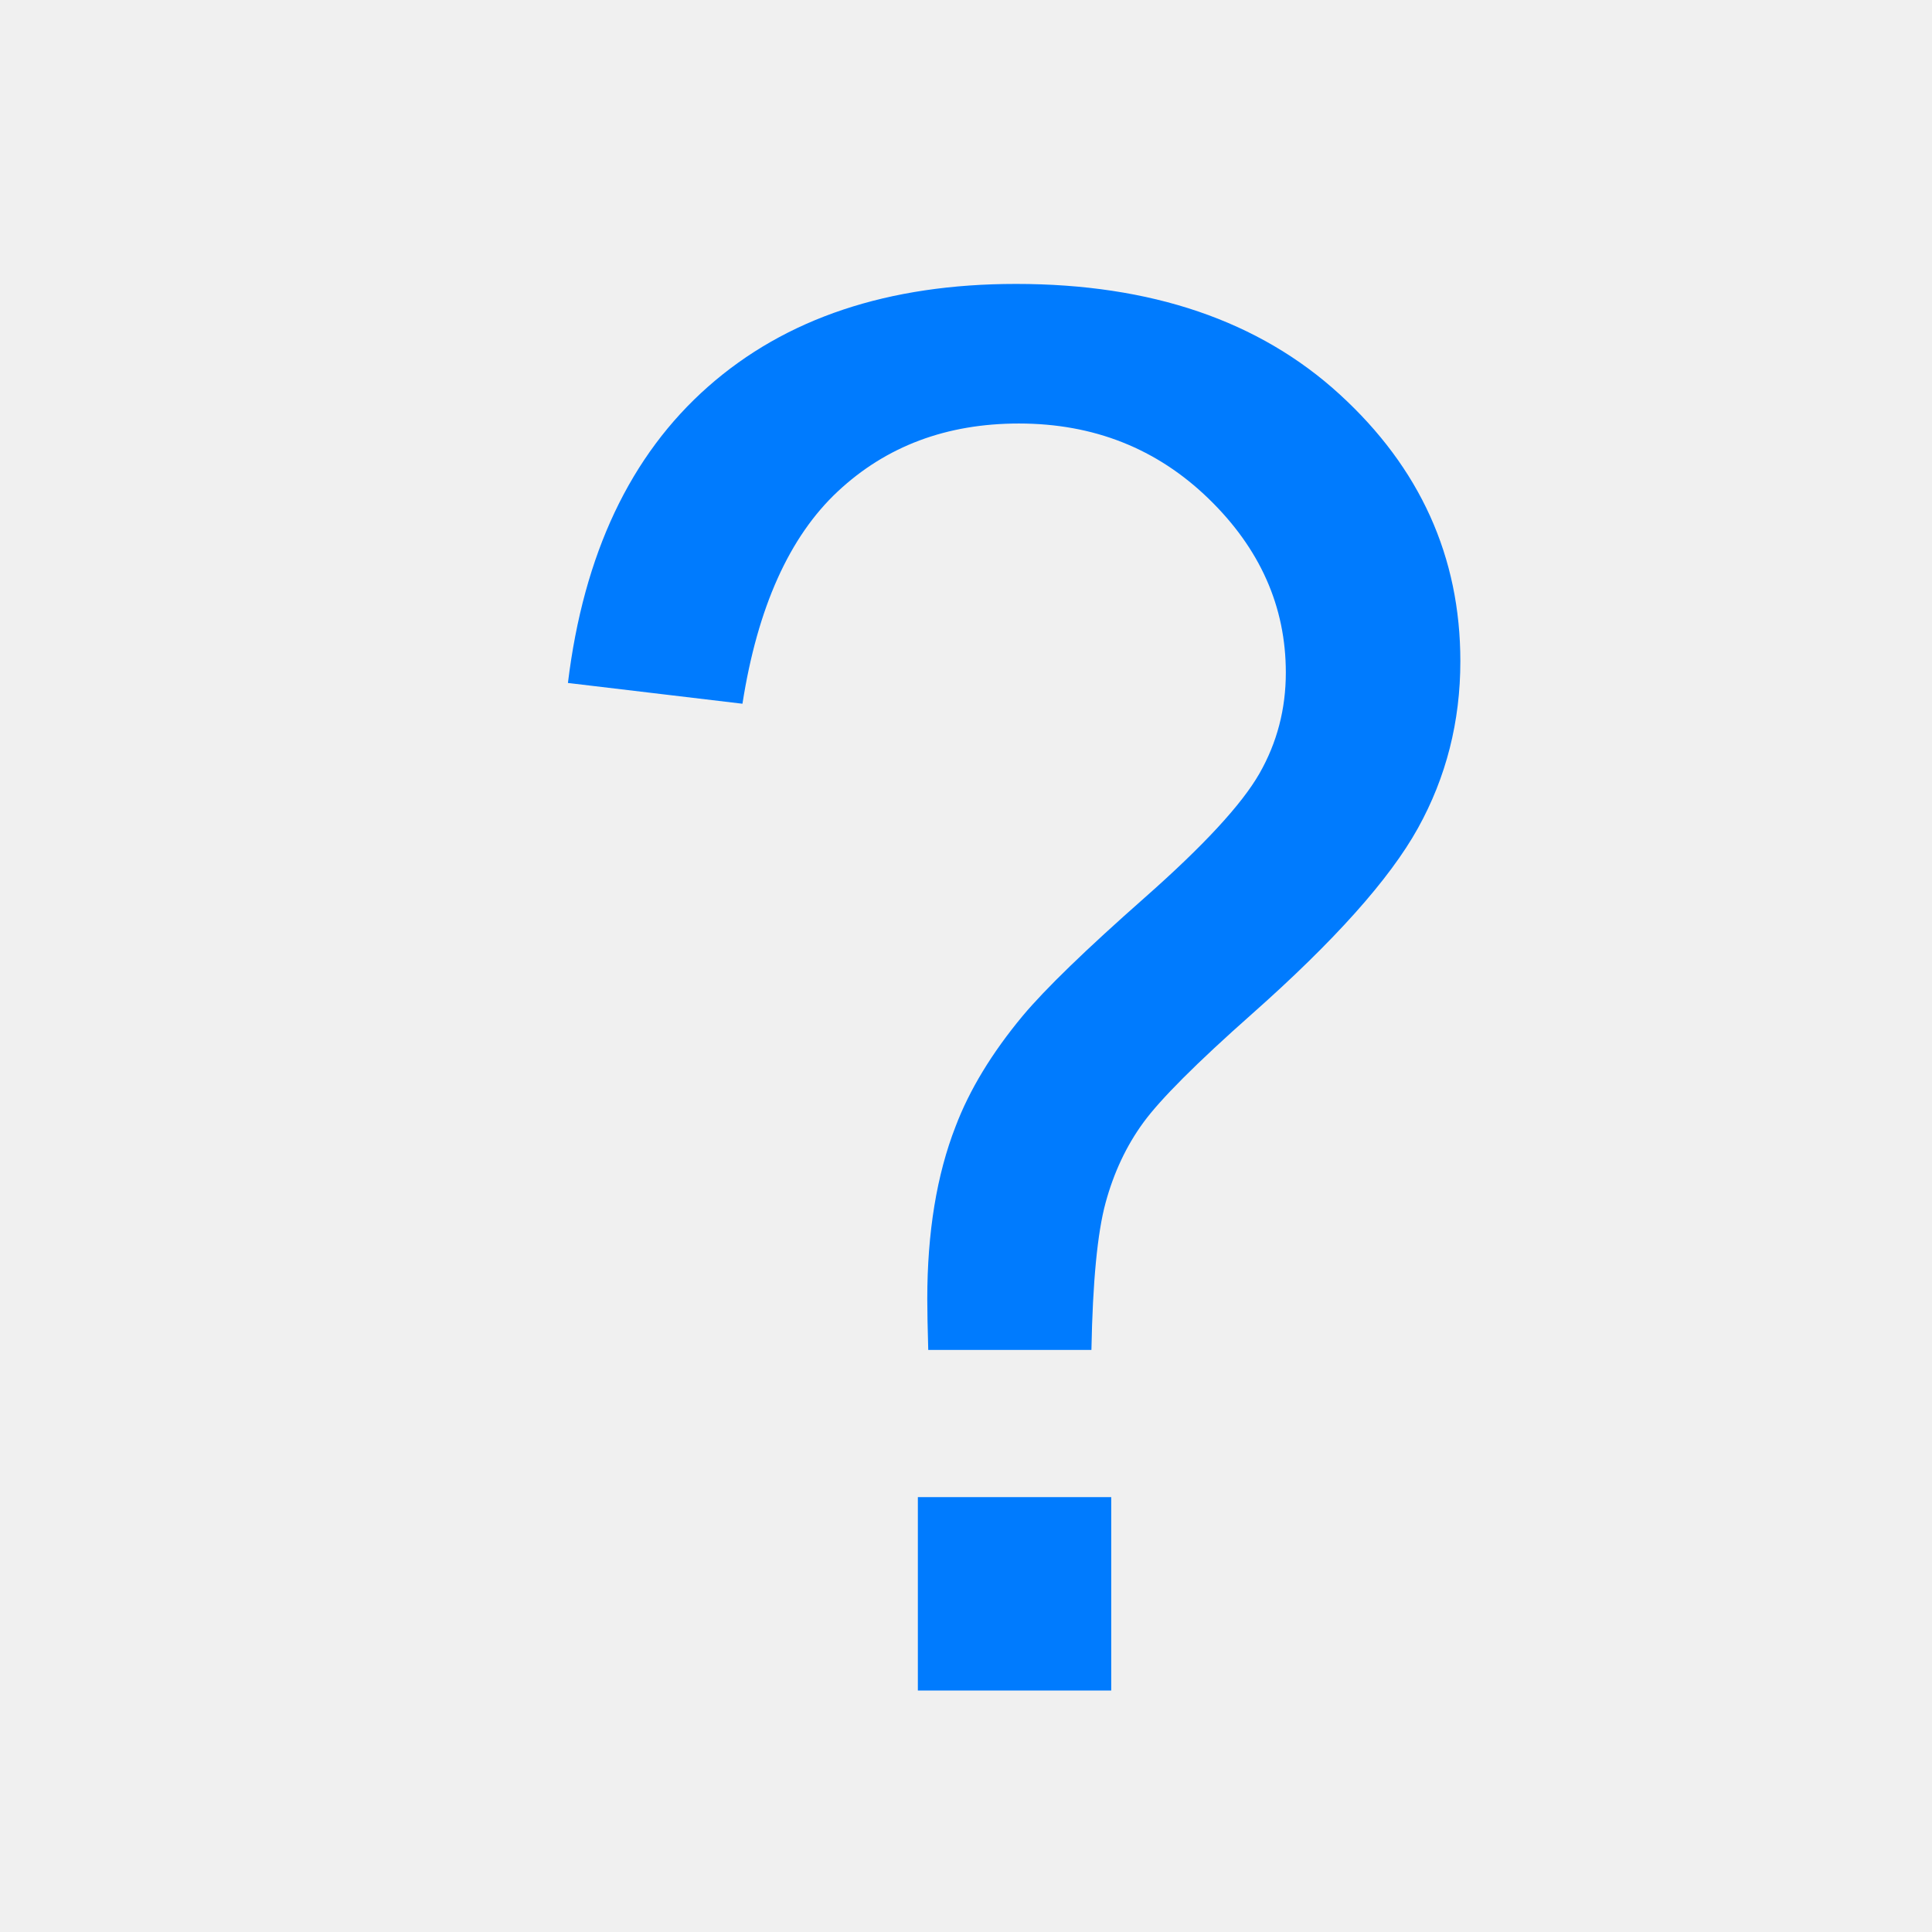
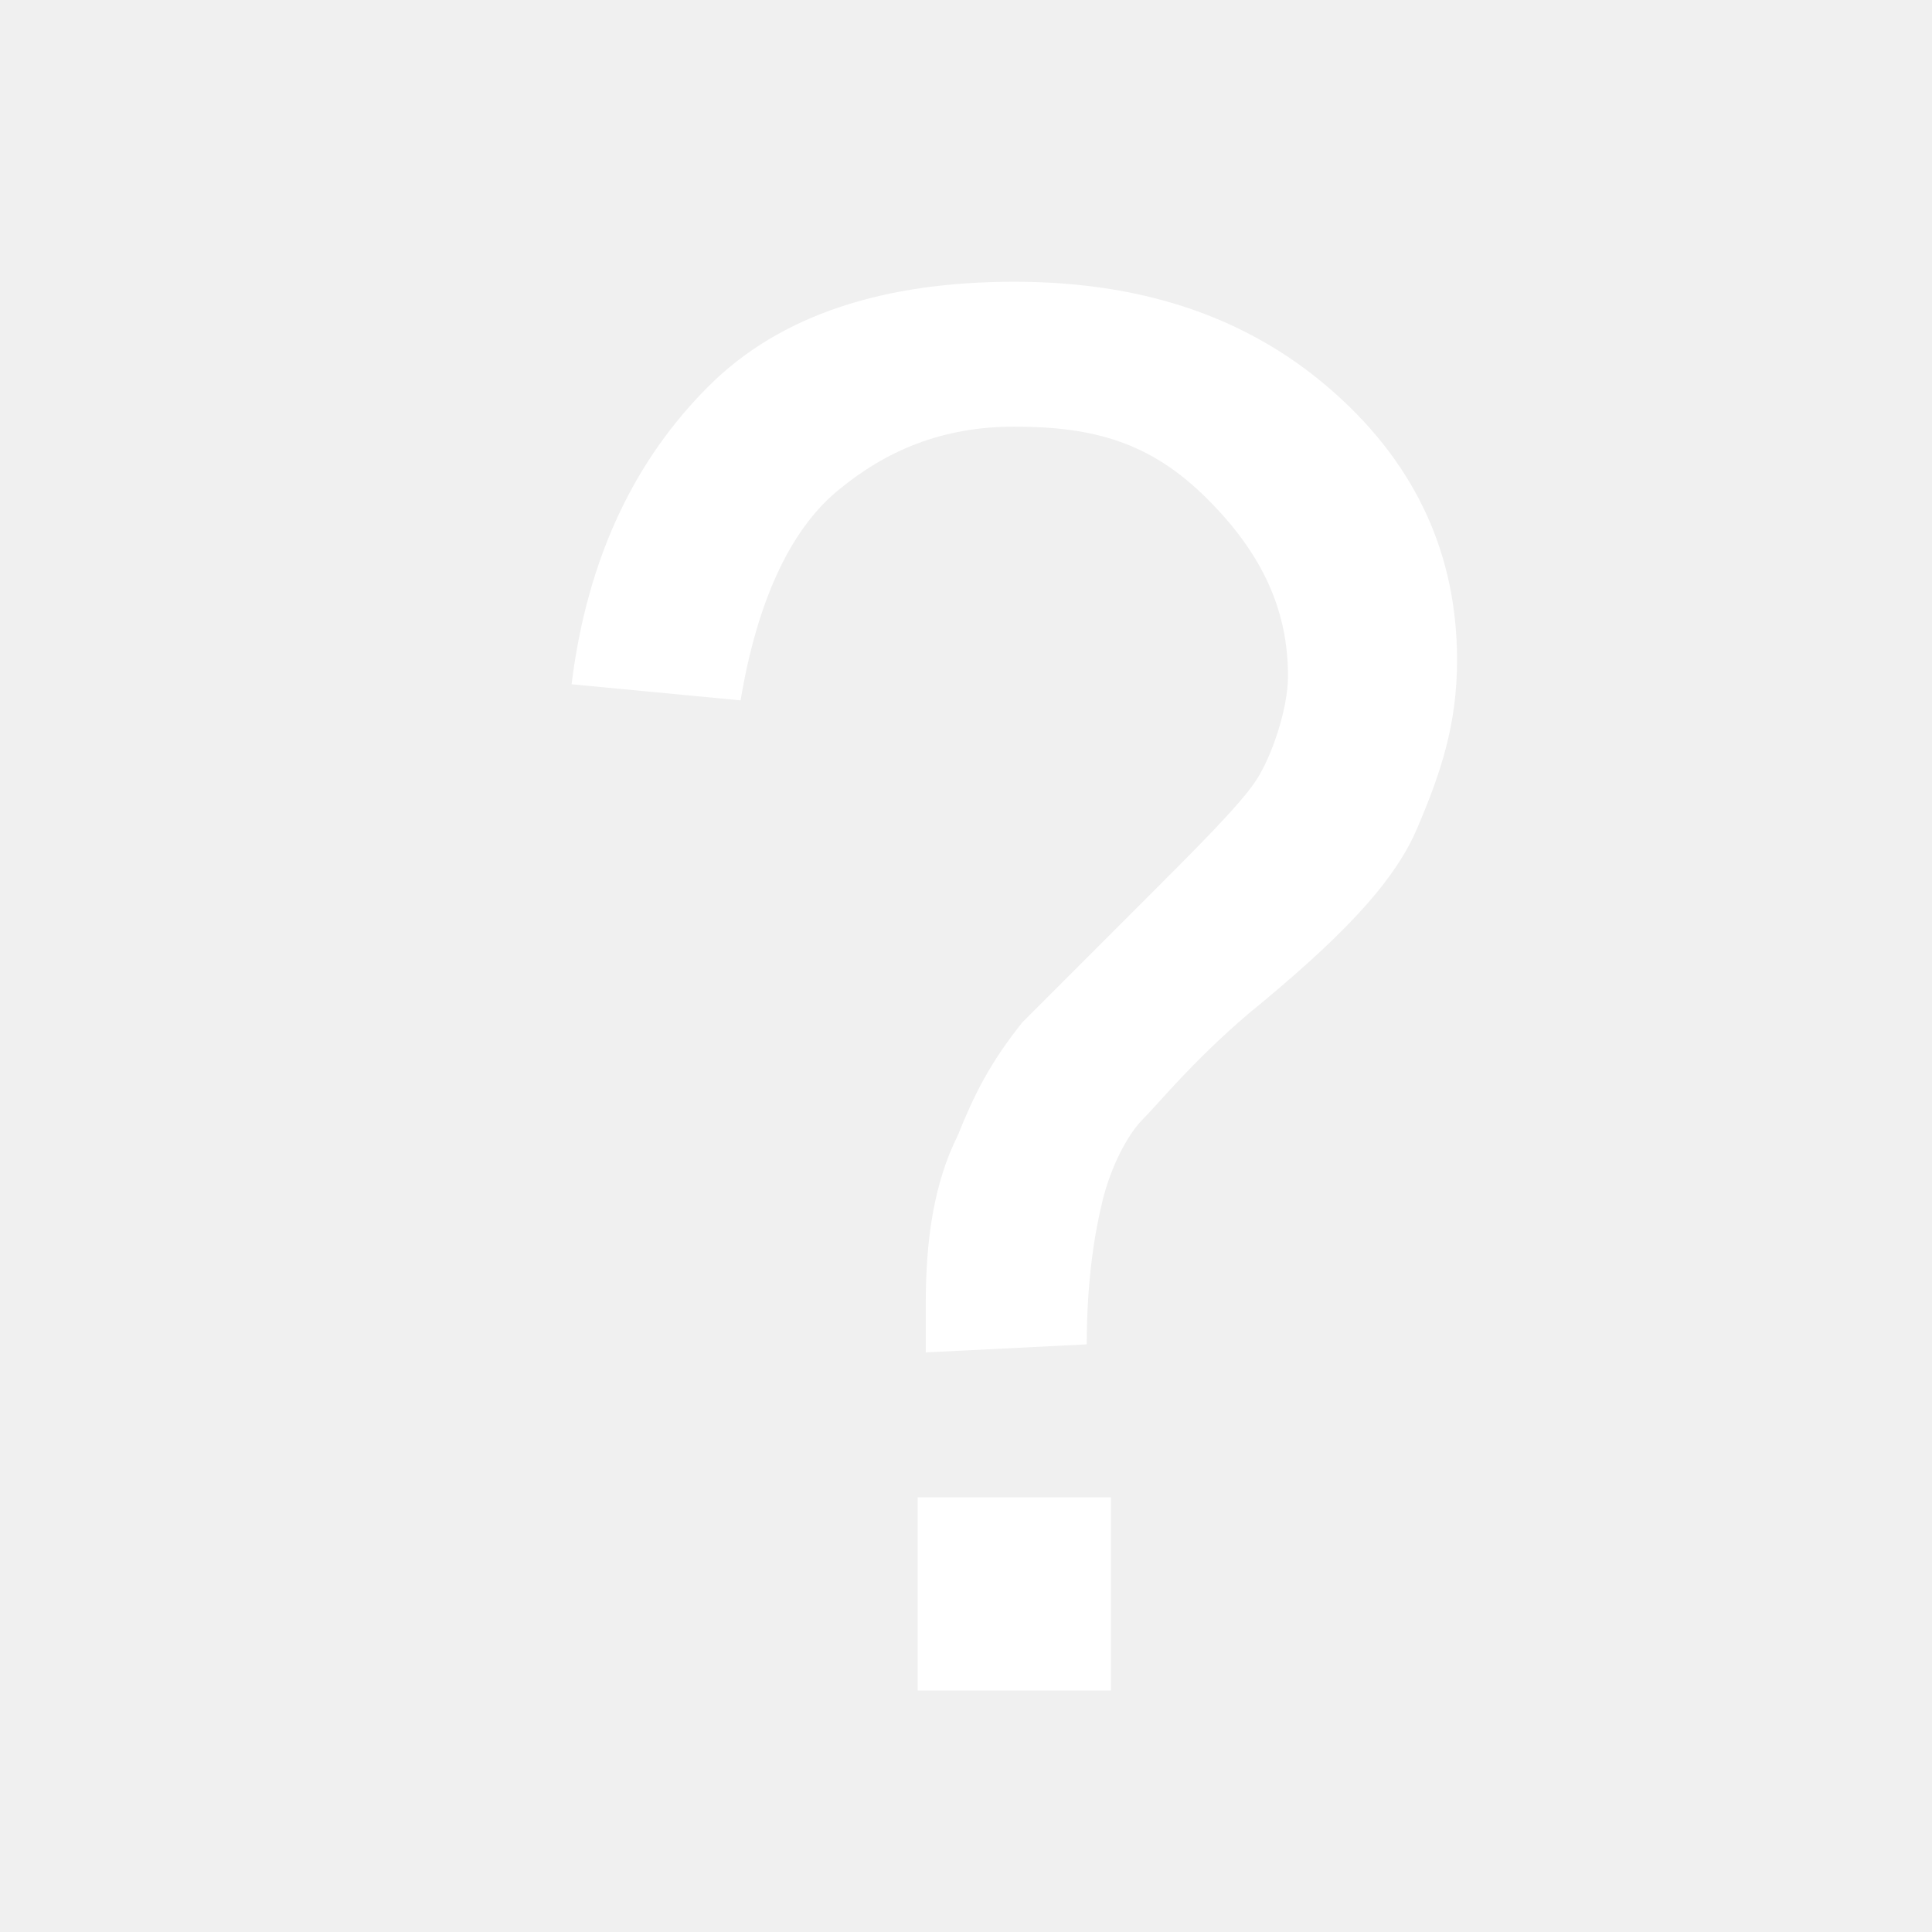
- <svg xmlns="http://www.w3.org/2000/svg" version="1.1" id="Layer_1" x="0px" y="0px" width="24px" height="24px" viewBox="0 0 24 24" enable-background="new 0 0 24 24" xml:space="preserve">
+ <svg xmlns="http://www.w3.org/2000/svg" version="1.1" id="Layer_1" x="0px" y="0px" viewBox="0 0 24 24" style="enable-background:new 0 0 24 24;" xml:space="preserve">
+   <style type="text/css">
+ 	.st0{fill:#FFFFFF;}
+ </style>
  <g id="Artboard">
-     <path id="_x3F_" fill="#007BFE" d="M11.531,16.77c-0.008-0.281-0.012-0.492-0.012-0.633c0-0.828,0.117-1.543,0.352-2.145   c0.172-0.453,0.449-0.91,0.832-1.371c0.281-0.336,0.787-0.826,1.518-1.471s1.205-1.158,1.424-1.541s0.328-0.801,0.328-1.254   c0-0.82-0.32-1.541-0.961-2.162s-1.426-0.932-2.355-0.932c-0.898,0-1.648,0.281-2.25,0.844S9.41,7.547,9.223,8.742L7.055,8.484   c0.195-1.602,0.775-2.828,1.74-3.68s2.24-1.277,3.826-1.277c1.68,0,3.02,0.457,4.02,1.371s1.5,2.02,1.5,3.316   c0,0.75-0.176,1.441-0.527,2.074s-1.039,1.402-2.063,2.309c-0.688,0.609-1.137,1.059-1.348,1.348s-0.367,0.621-0.469,0.996   s-0.16,0.984-0.176,1.828H11.531z M11.402,21v-2.402h2.402V21H11.402z" />
+     <path id="_x3F_" class="st0" d="M11.5,16.8c0-0.3,0-0.5,0-0.6c0-0.8,0.1-1.5,0.4-2.1c0.2-0.5,0.4-0.9,0.8-1.4   c0.3-0.3,0.8-0.8,1.5-1.5s1.2-1.2,1.4-1.5S16,8.8,16,8.4c0-0.8-0.3-1.5-1-2.2s-1.4-0.9-2.4-0.9c-0.9,0-1.6,0.3-2.2,0.8   s-1,1.4-1.2,2.6L7.1,8.5c0.2-1.6,0.8-2.8,1.7-3.7s2.2-1.3,3.8-1.3c1.7,0,3,0.5,4,1.4s1.5,2,1.5,3.3c0,0.8-0.2,1.4-0.5,2.1   s-1,1.4-2.1,2.3c-0.7,0.6-1.1,1.1-1.3,1.3s-0.4,0.6-0.5,1s-0.2,1-0.2,1.8L11.5,16.8L11.5,16.8z M11.4,21v-2.4h2.4V21H11.4z" />
  </g>
</svg>
